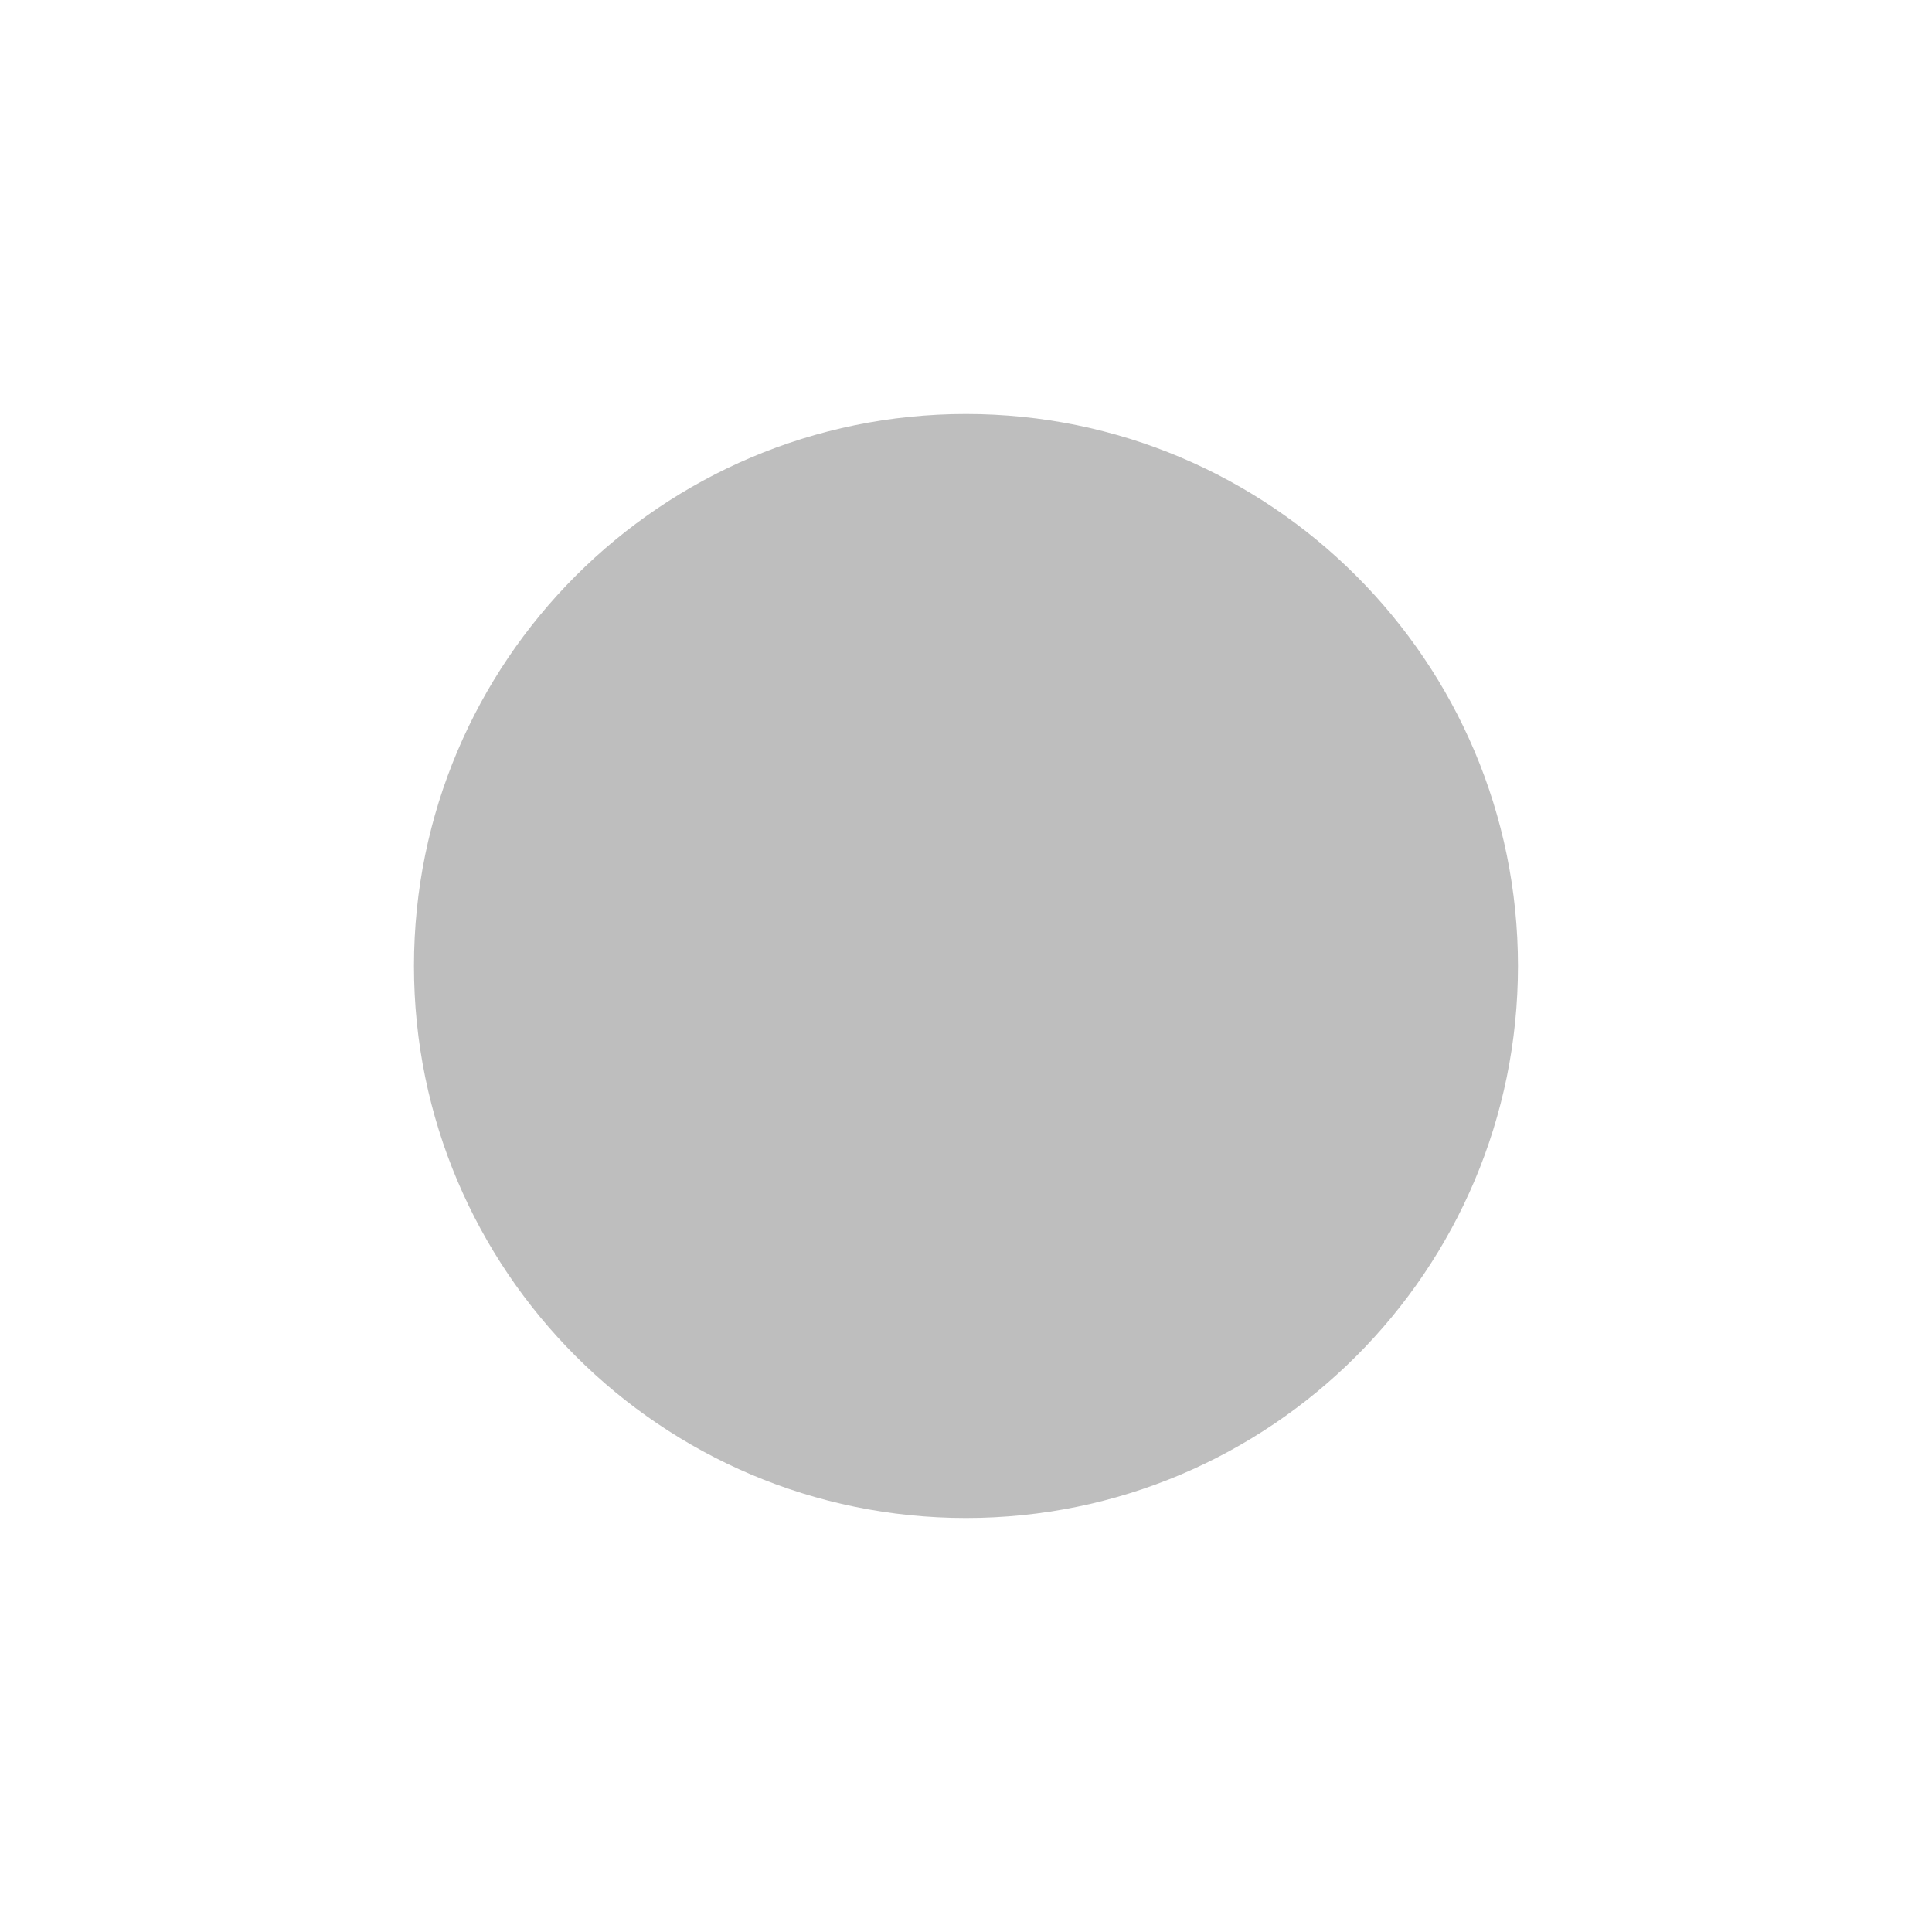
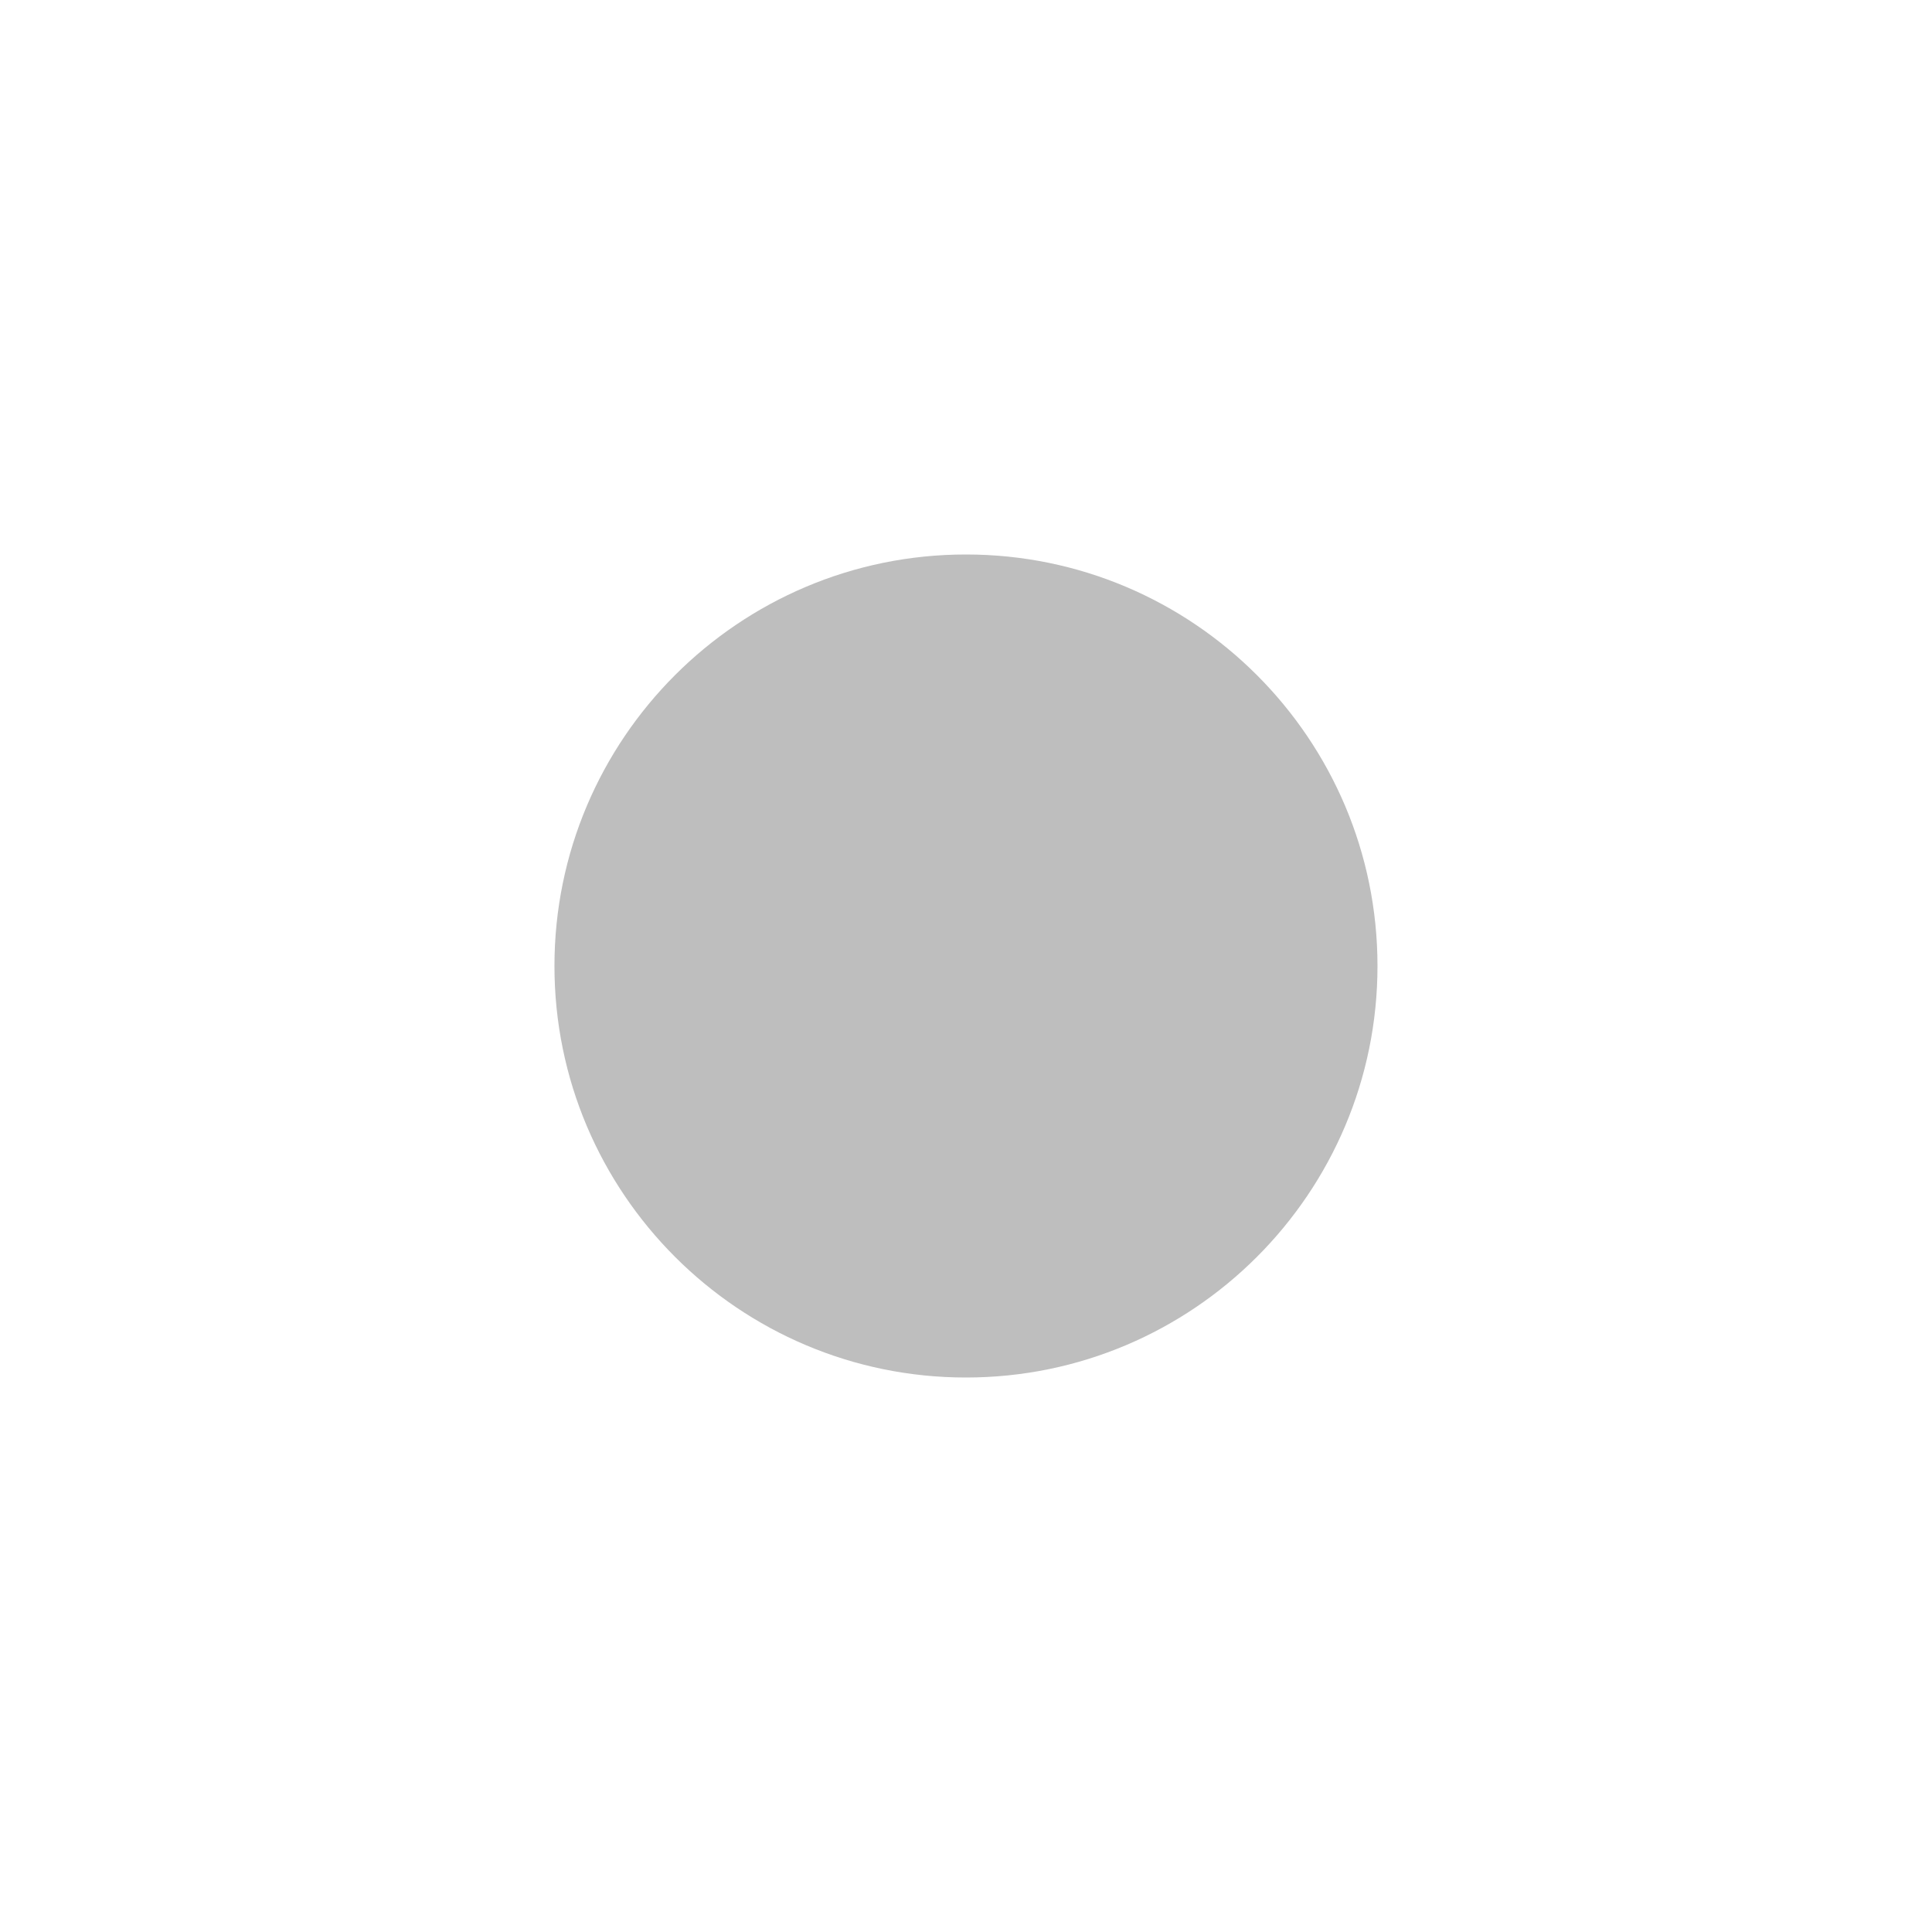
<svg xmlns="http://www.w3.org/2000/svg" xmlns:ns1="http://www.openswatchbook.org/uri/2009/osb" height="14" id="svg7384" version="1.1" width="14">
  <defs id="defs7386">
    <linearGradient gradientTransform="matrix(-2.736579,0.2820293,-0.1890831,-0.9998832,239.5401,-879.4556)" id="linearGradient19282" ns1:paint="solid">
      <stop id="stop19284" offset="0" style="stop-color:#666666;stop-opacity:1;" />
    </linearGradient>
  </defs>
  <g id="layer9" style="display:inline" transform="translate(-381.0002,-339)">
-     <path d="m 388,342 c -2.207,0 -4,1.793 -4,4 0,2.207 1.793,4 4,4 2.207,0 4,-1.793 4,-4 0,-2.207 -1.793,-4 -4,-4 z" id="path9555" style="color:#bebebe;font-style:normal;font-variant:normal;font-weight:normal;font-stretch:normal;font-size:medium;line-height:normal;font-family:'Andale Mono';text-indent:0pt;text-align:start;text-decoration:none;text-decoration-line:none;letter-spacing:normal;word-spacing:normal;text-transform:none;direction:ltr;text-anchor:start;display:inline;overflow:visible;visibility:visible;fill:#bebebe;fill-opacity:1;fill-rule:nonzero;stroke:none;stroke-width:2.389;marker:none" />
+     <path d="m 388,343.018 c -1.646,0 -2.982,1.337 -2.982,2.982 0,1.646 1.337,2.982 2.982,2.982 1.646,0 2.982,-1.337 2.982,-2.982 0,-1.646 -1.337,-2.982 -2.982,-2.982 z" id="path9555" style="color:#bebebe;font-style:normal;font-variant:normal;font-weight:normal;font-stretch:normal;font-size:medium;line-height:normal;font-family:'Andale Mono';text-indent:0pt;text-align:start;text-decoration:none;text-decoration-line:none;letter-spacing:normal;word-spacing:normal;text-transform:none;direction:ltr;text-anchor:start;display:inline;overflow:visible;visibility:visible;fill:#bebebe;fill-opacity:1;fill-rule:nonzero;stroke:none;stroke-width:1.781;marker:none" />
  </g>
  <g id="layer10" style="display:inline" transform="translate(-381.0002,-339)" />
  <g id="layer11" transform="translate(-381.0002,-339)" />
  <g id="layer13" style="display:inline" transform="translate(-381.0002,-339)" />
  <g id="layer14" transform="translate(-381.0002,-339)" />
  <g id="layer15" style="display:inline" transform="translate(-381.0002,-339)" />
  <g id="g71291" style="display:inline" transform="translate(-381.0002,-339)" />
  <g id="g4953" style="display:inline" transform="translate(-381.0002,-339)" />
  <g id="layer12" style="display:inline" transform="translate(-381.0002,-339)" />
</svg>
